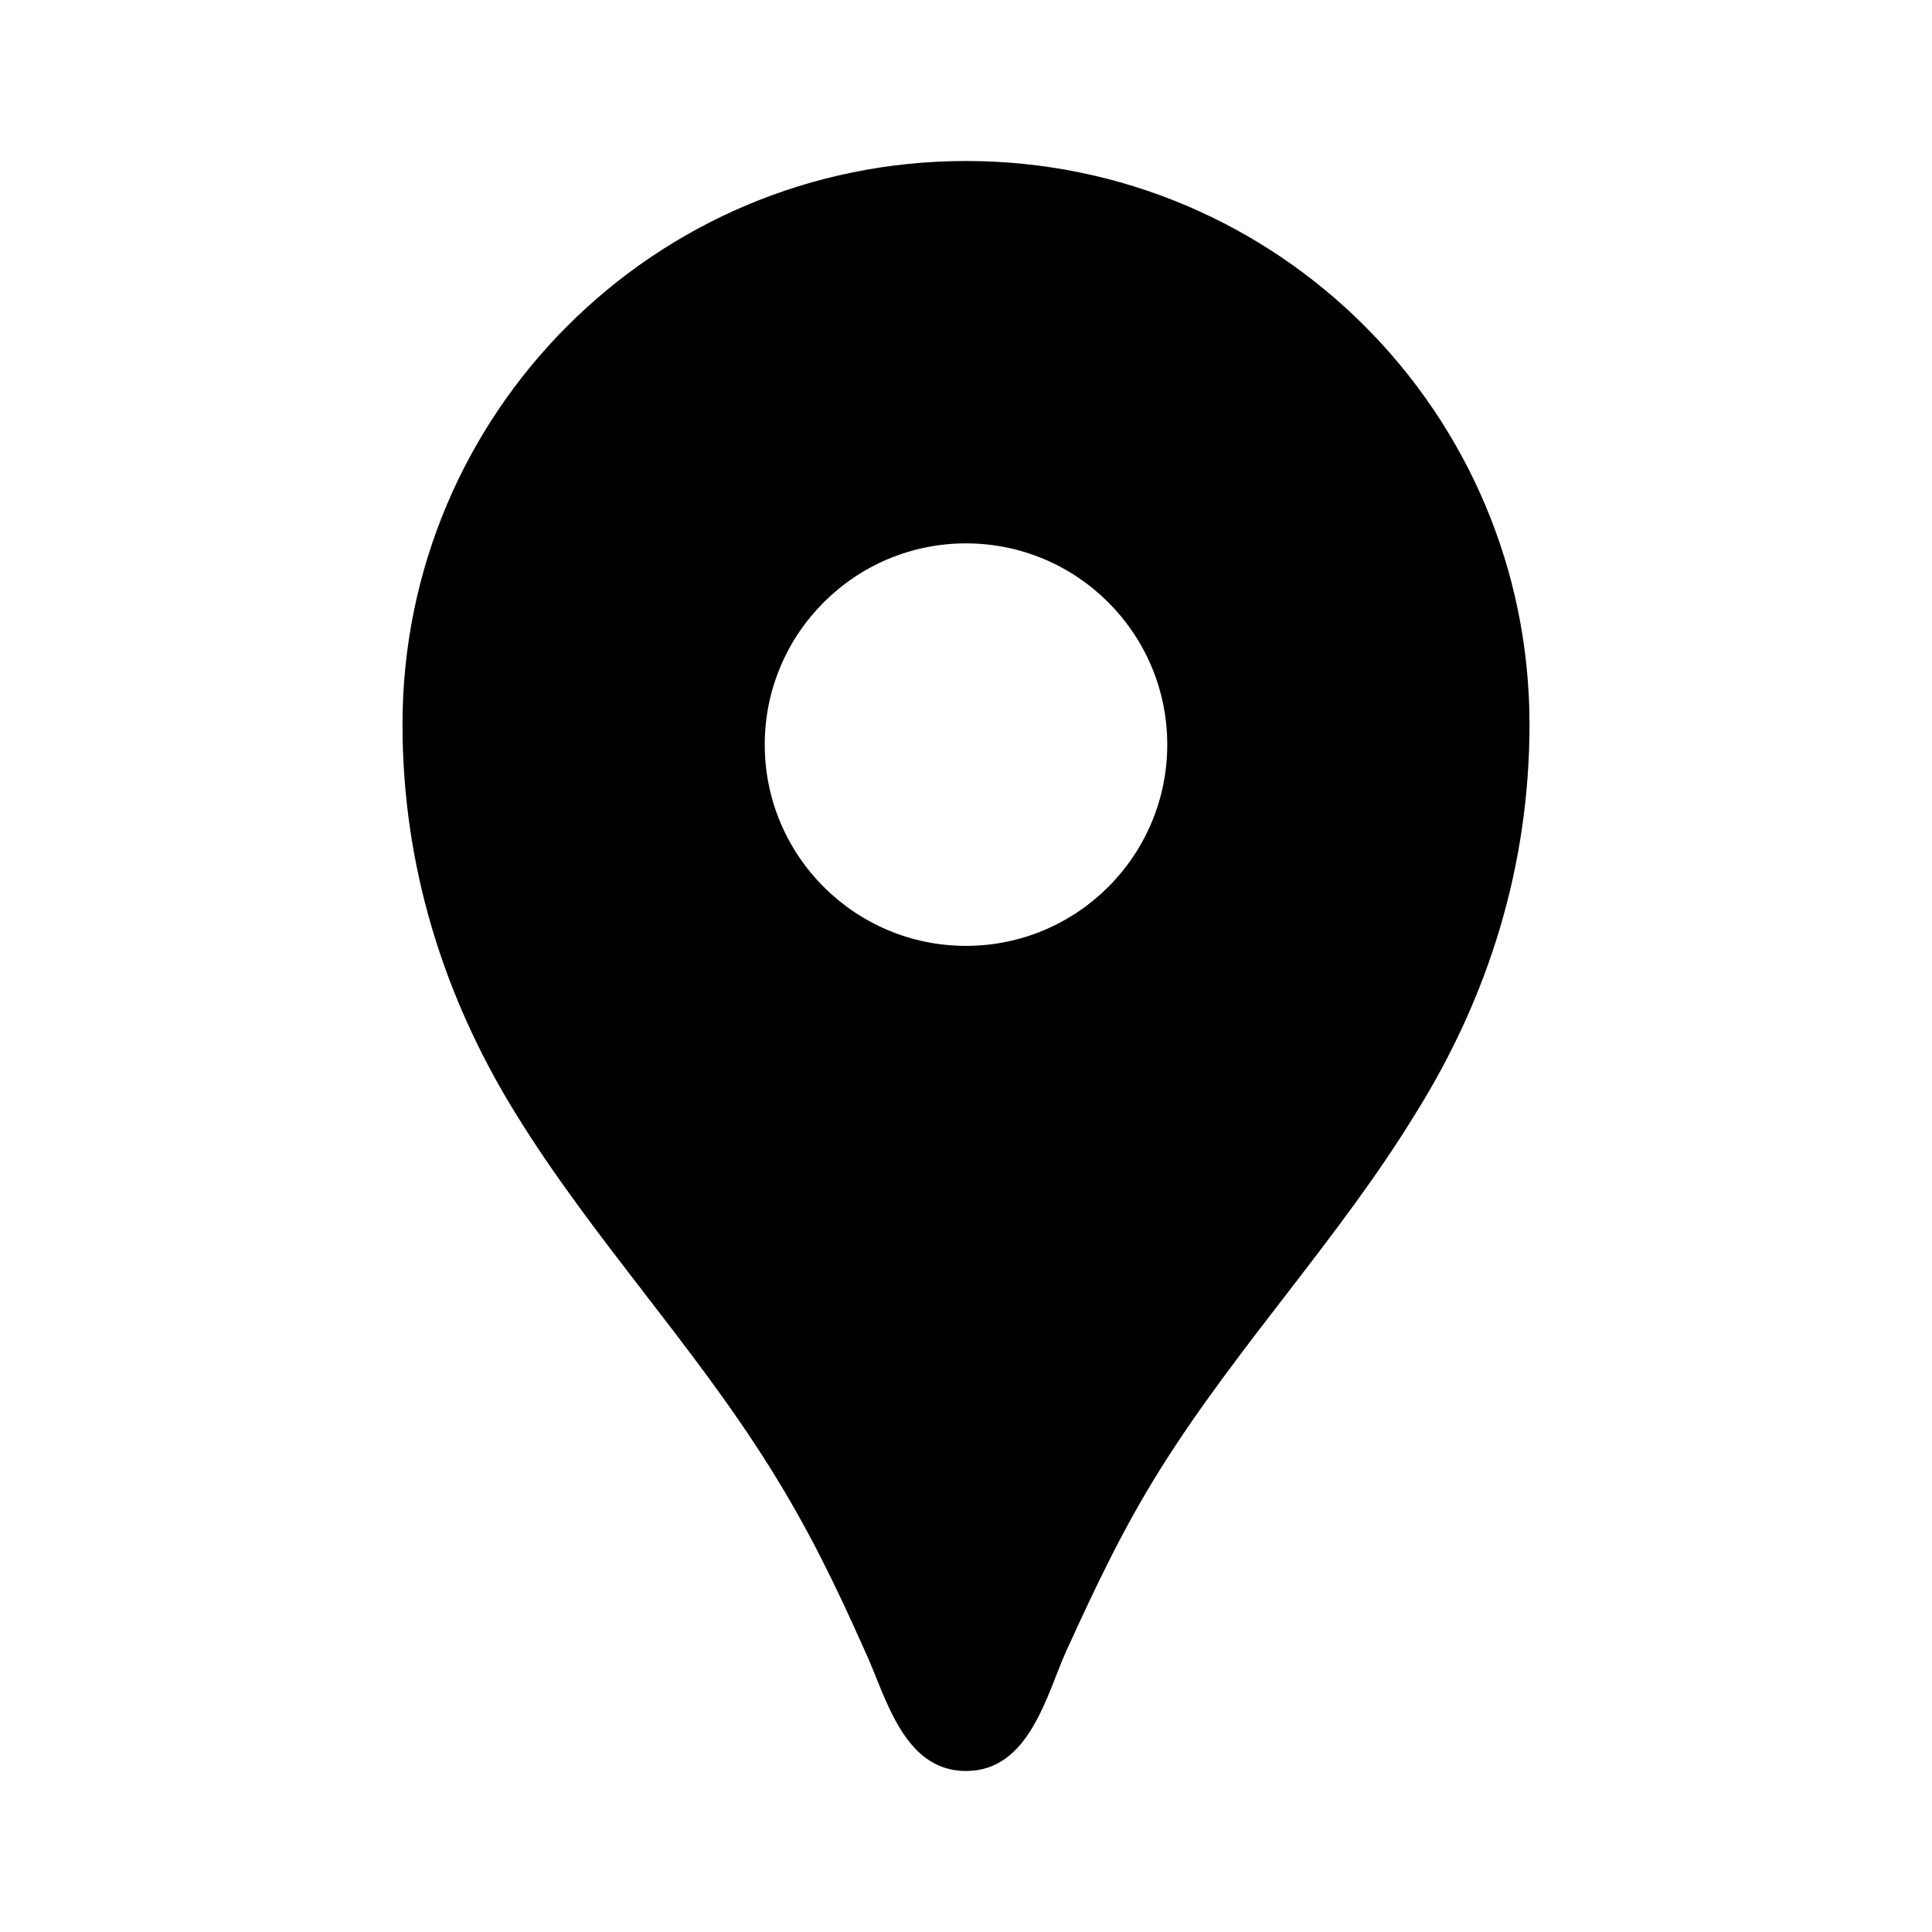
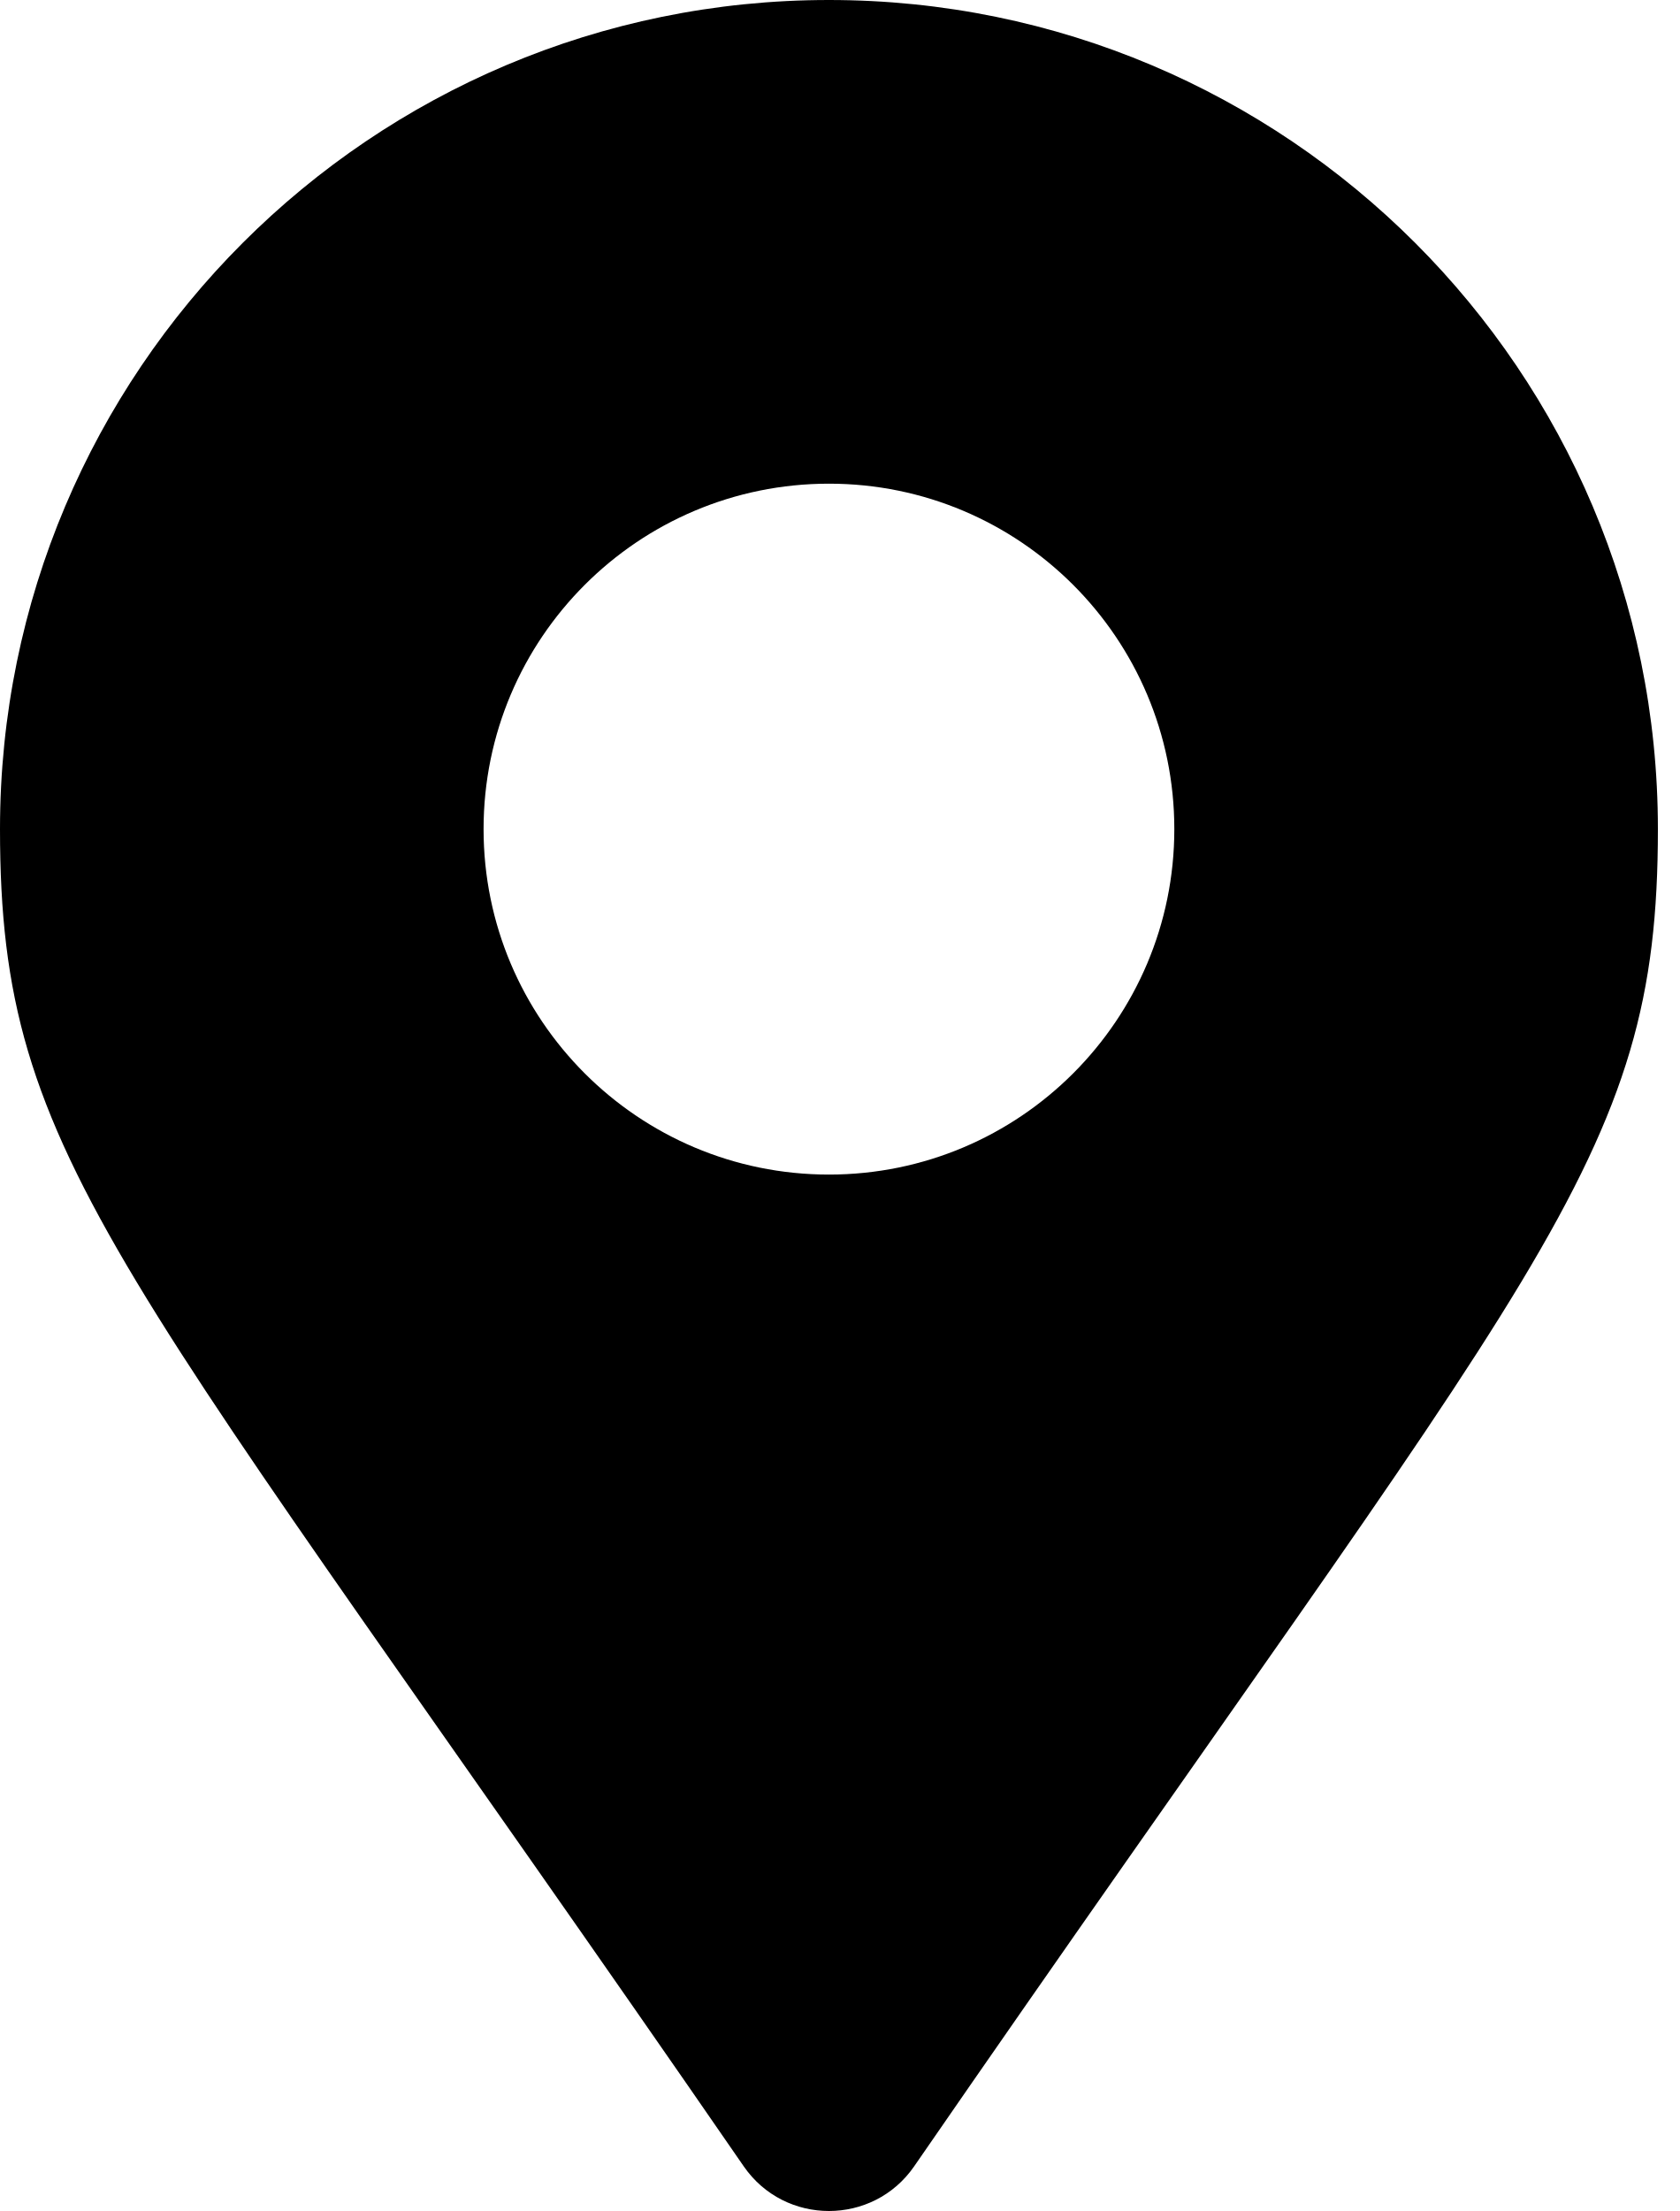
- <svg xmlns="http://www.w3.org/2000/svg" width="96" height="96" viewBox="0 0 96 96" fill="none">
-   <path d="M48 8C32.52 8 20 20.52 20 36C20 42.96 22 49.48 25.64 55.36C29.44 61.52 34.44 66.8 38.28 72.96C40.16 75.96 41.52 78.76 42.96 82C44 84.2 44.84 88 48 88C51.16 88 52 84.2 53 82C54.48 78.76 55.8 75.96 57.68 72.96C61.52 66.84 66.52 61.56 70.32 55.36C74 49.48 76 42.96 76 36C76 20.52 63.48 8 48 8ZM48 47C42.48 47 38 42.52 38 37C38 31.48 42.48 27 48 27C53.52 27 58 31.48 58 37C58 42.52 53.52 47 48 47Z" fill="black" />
+ <svg xmlns="http://www.w3.org/2000/svg" width="19" height="25" viewBox="0 0 19 25" fill="none">
+   <path d="M8.412 24.496C1.317 14.21 0 13.155 0 9.375C0 4.197 4.197 0 9.375 0C14.553 0 18.75 4.197 18.75 9.375C18.75 13.155 17.433 14.21 10.338 24.496C9.873 25.168 8.877 25.168 8.412 24.496ZM9.375 13.281C11.532 13.281 13.281 11.532 13.281 9.375C13.281 7.218 11.532 5.469 9.375 5.469C7.218 5.469 5.469 7.218 5.469 9.375C5.469 11.532 7.218 13.281 9.375 13.281Z" fill="black" />
</svg>
